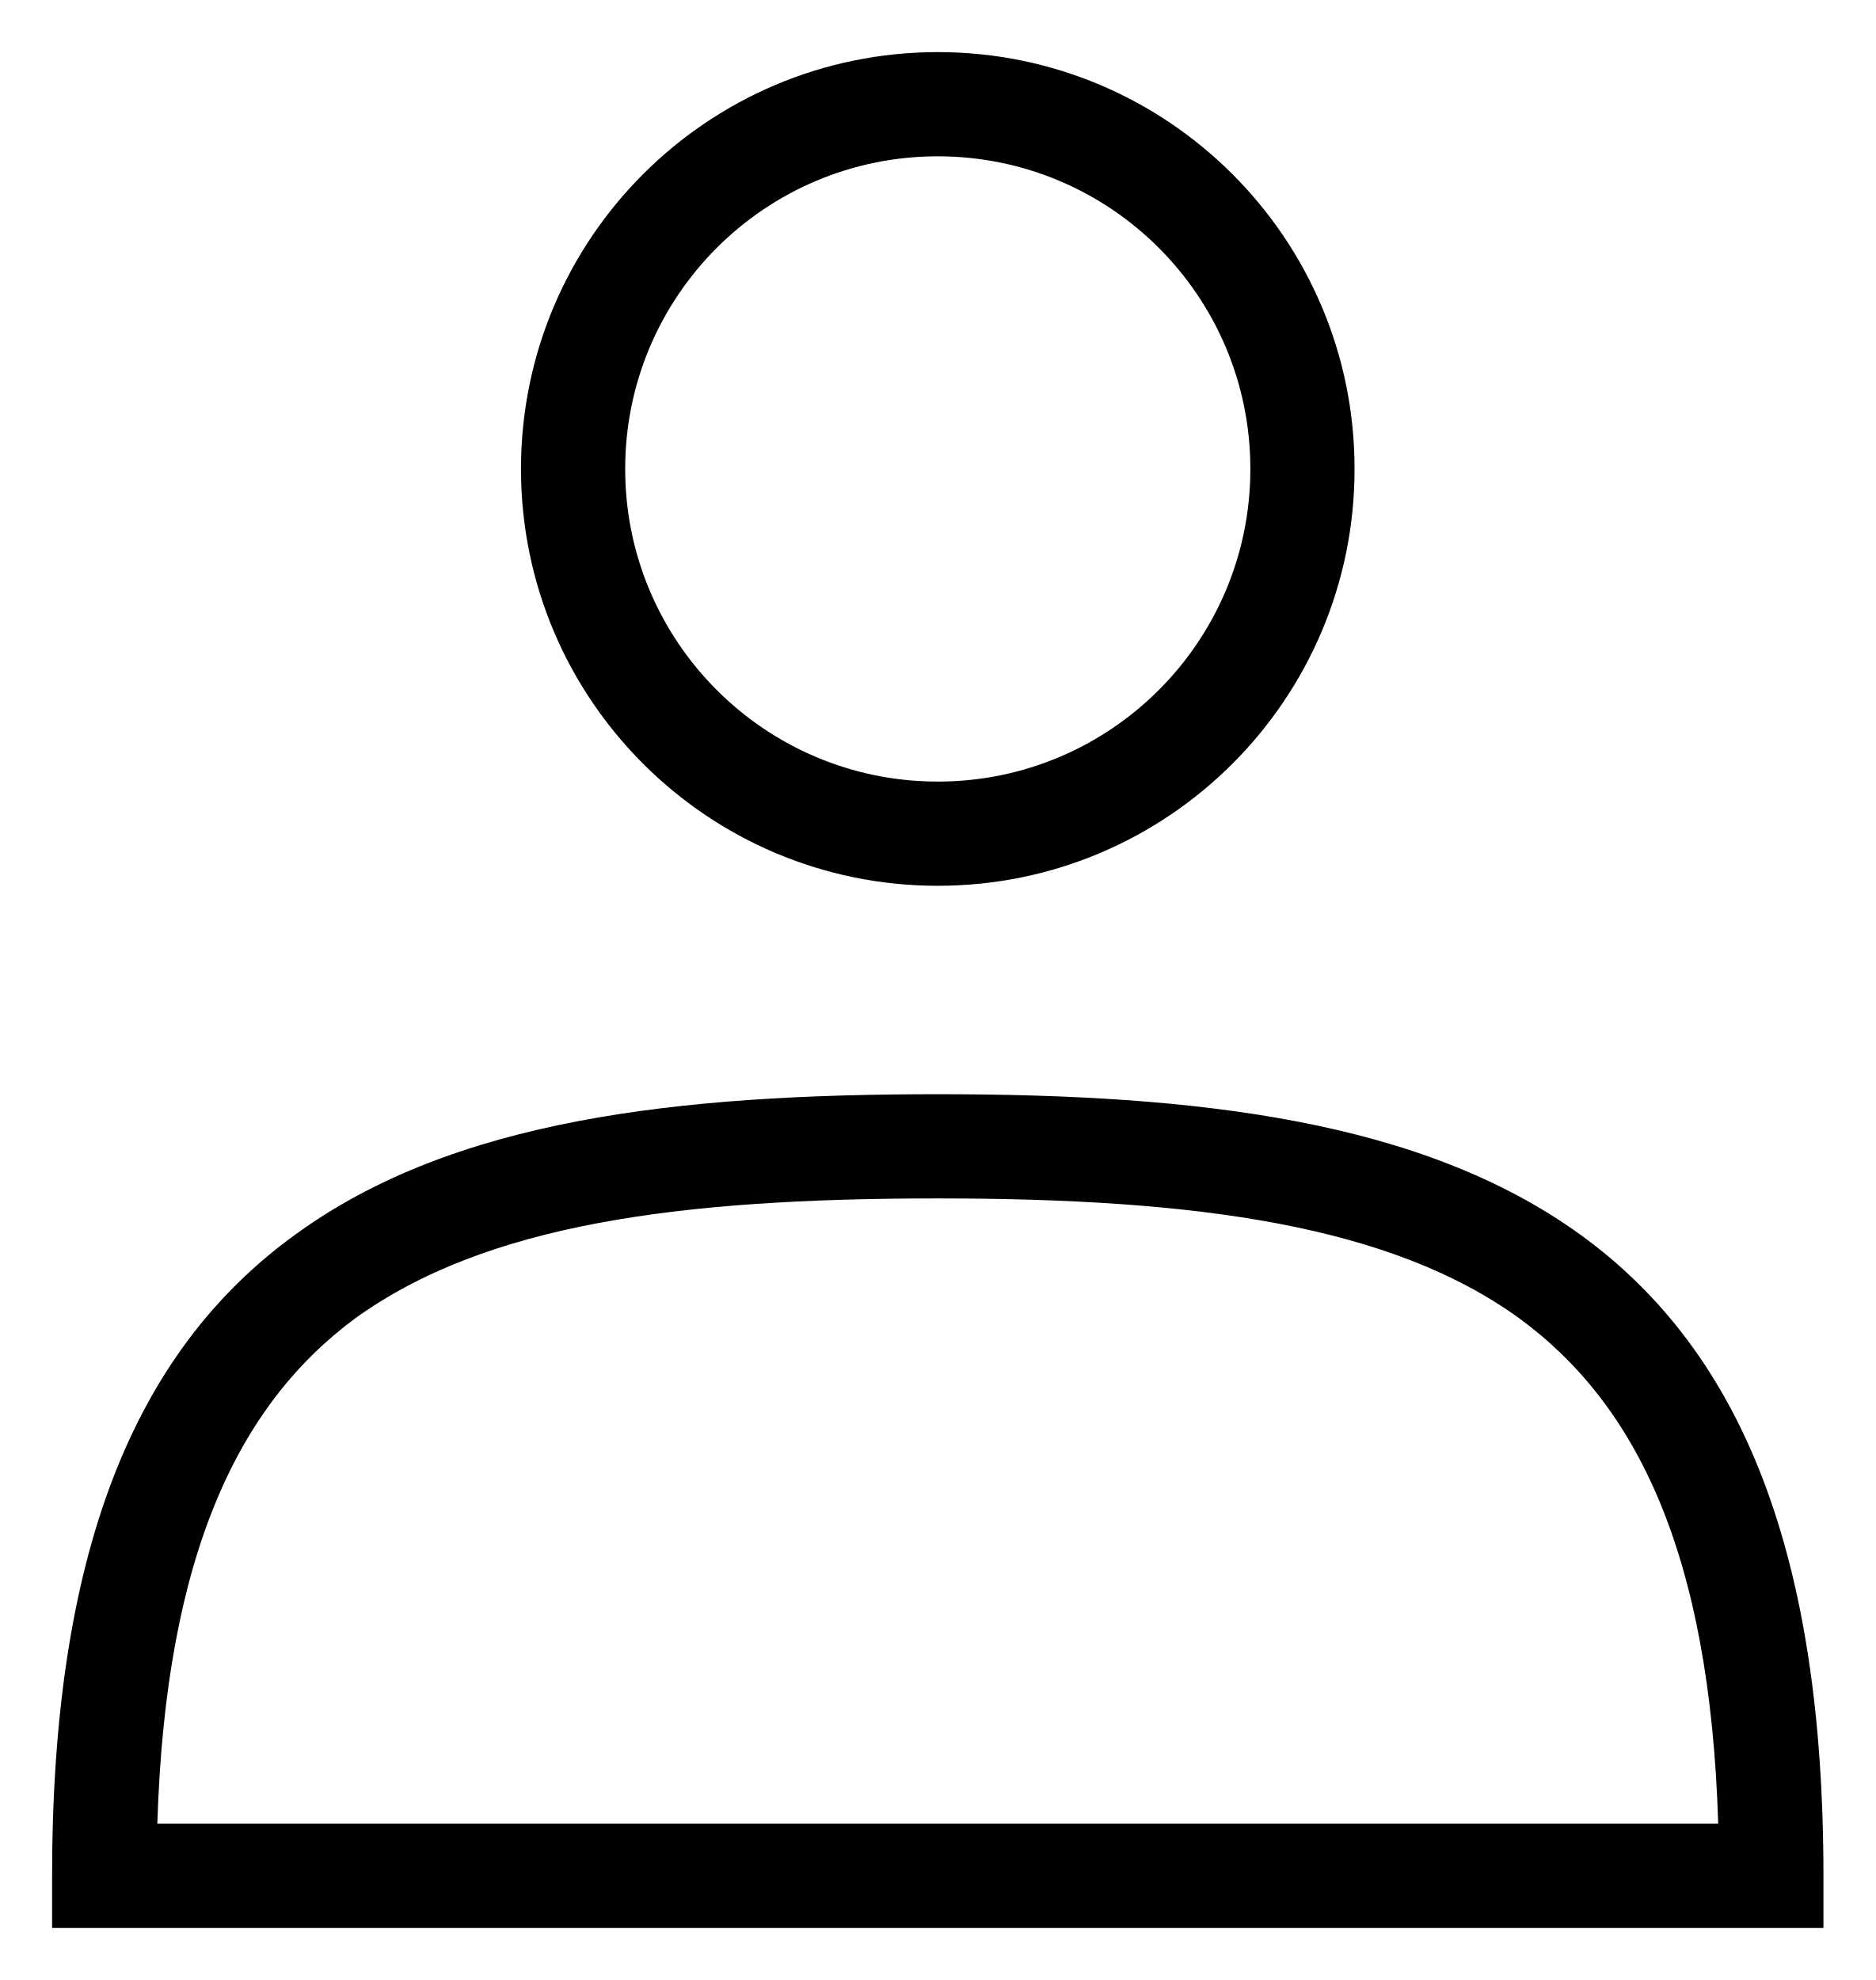
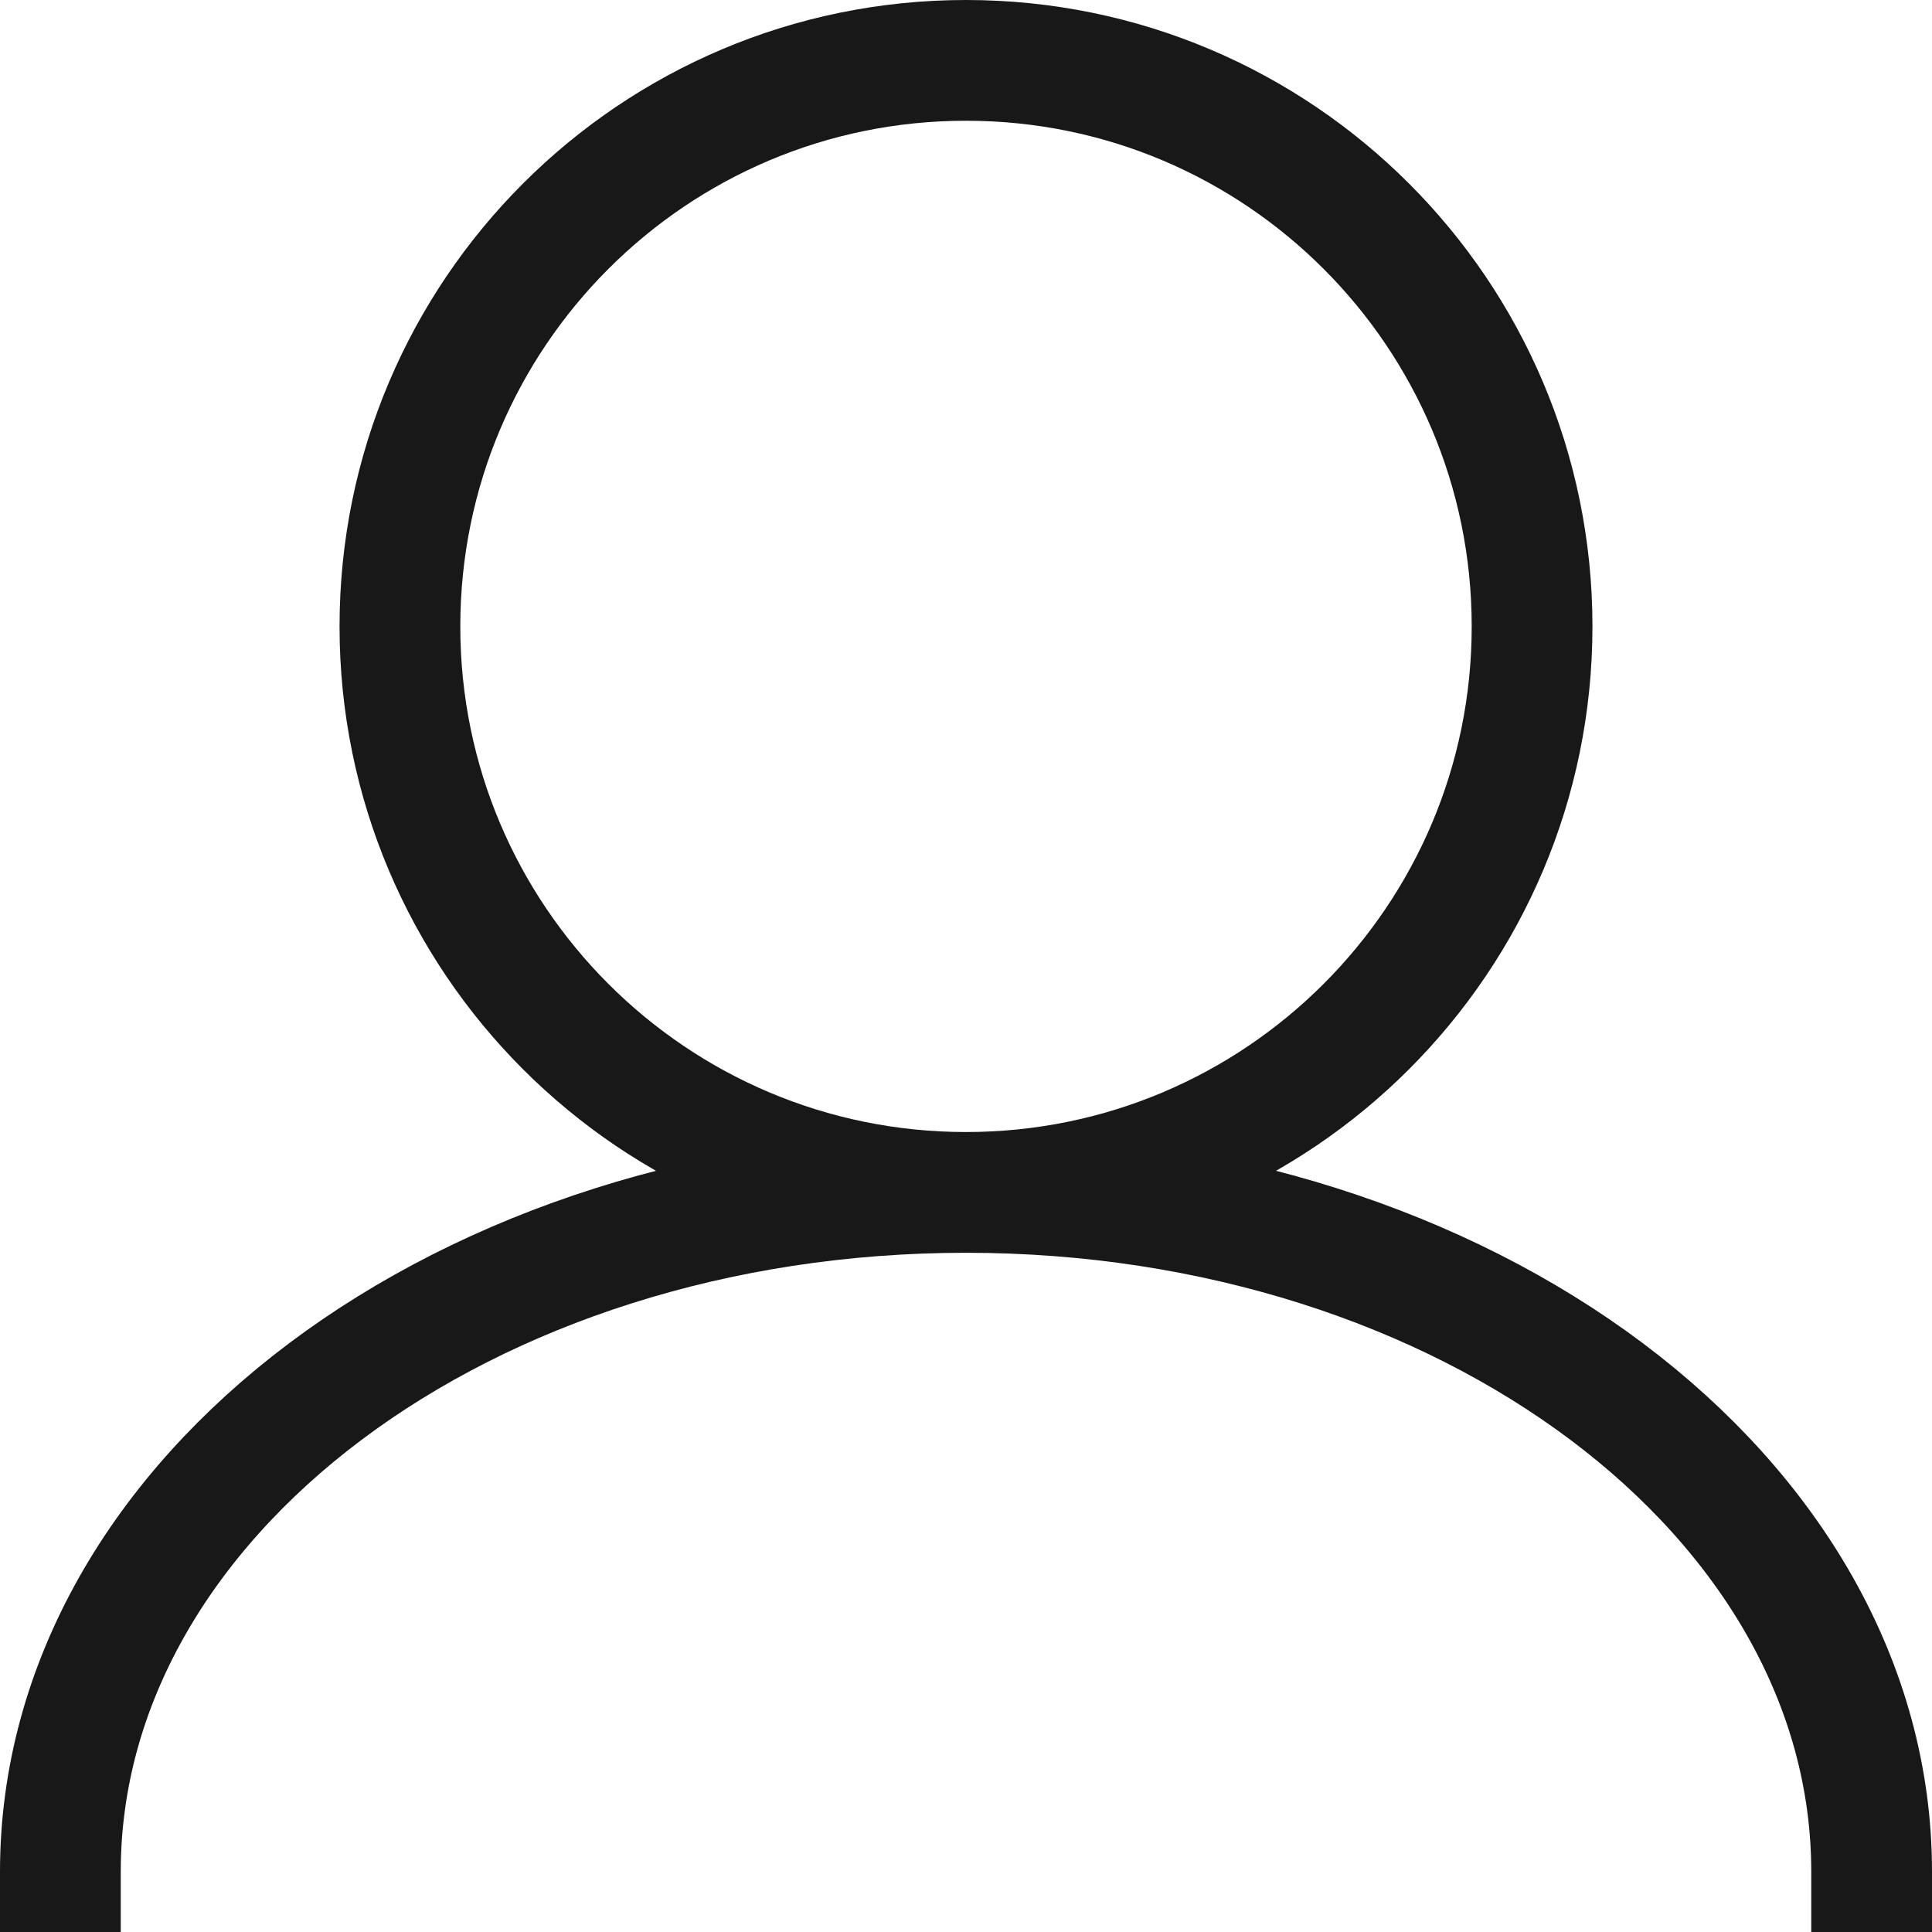
- <svg xmlns="http://www.w3.org/2000/svg" fill="none" class="icon icon-account" viewBox="0 0 18 19">
-   <path fill="currentColor" fill-rule="evenodd" d="M6 4.5a3 3 0 1 1 6 0 3 3 0 0 1-6 0m3-4a4 4 0 1 0 0 8 4 4 0 0 0 0-8m5.58 12.15c1.12.82 1.83 2.24 1.91 4.85H1.51c.08-2.6.79-4.03 1.9-4.85C4.66 11.75 6.5 11.5 9 11.5s4.35.26 5.58 1.15M9 10.5c-2.5 0-4.65.24-6.17 1.35C1.27 12.98.5 14.93.5 18v.5h17V18c0-3.07-.77-5.02-2.33-6.15-1.52-1.1-3.67-1.35-6.17-1.35" clip-rule="evenodd">
-   </path>
+ <svg xmlns="http://www.w3.org/2000/svg" width="16" height="16" viewBox="0 0 16 16" fill="none">
+   <path d="M8 9.875C10.589 9.875 12.688 7.776 12.688 5.188C12.688 2.599 10.589 0.5 8 0.5C5.411 0.5 3.312 2.599 3.312 5.188C3.312 7.776 5.411 9.875 8 9.875ZM8 9.875C3.858 9.875 0.5 12.393 0.5 15.5M8 9.875C12.142 9.875 15.5 12.393 15.5 15.5" stroke="#181818" stroke-linecap="square" />
</svg>
